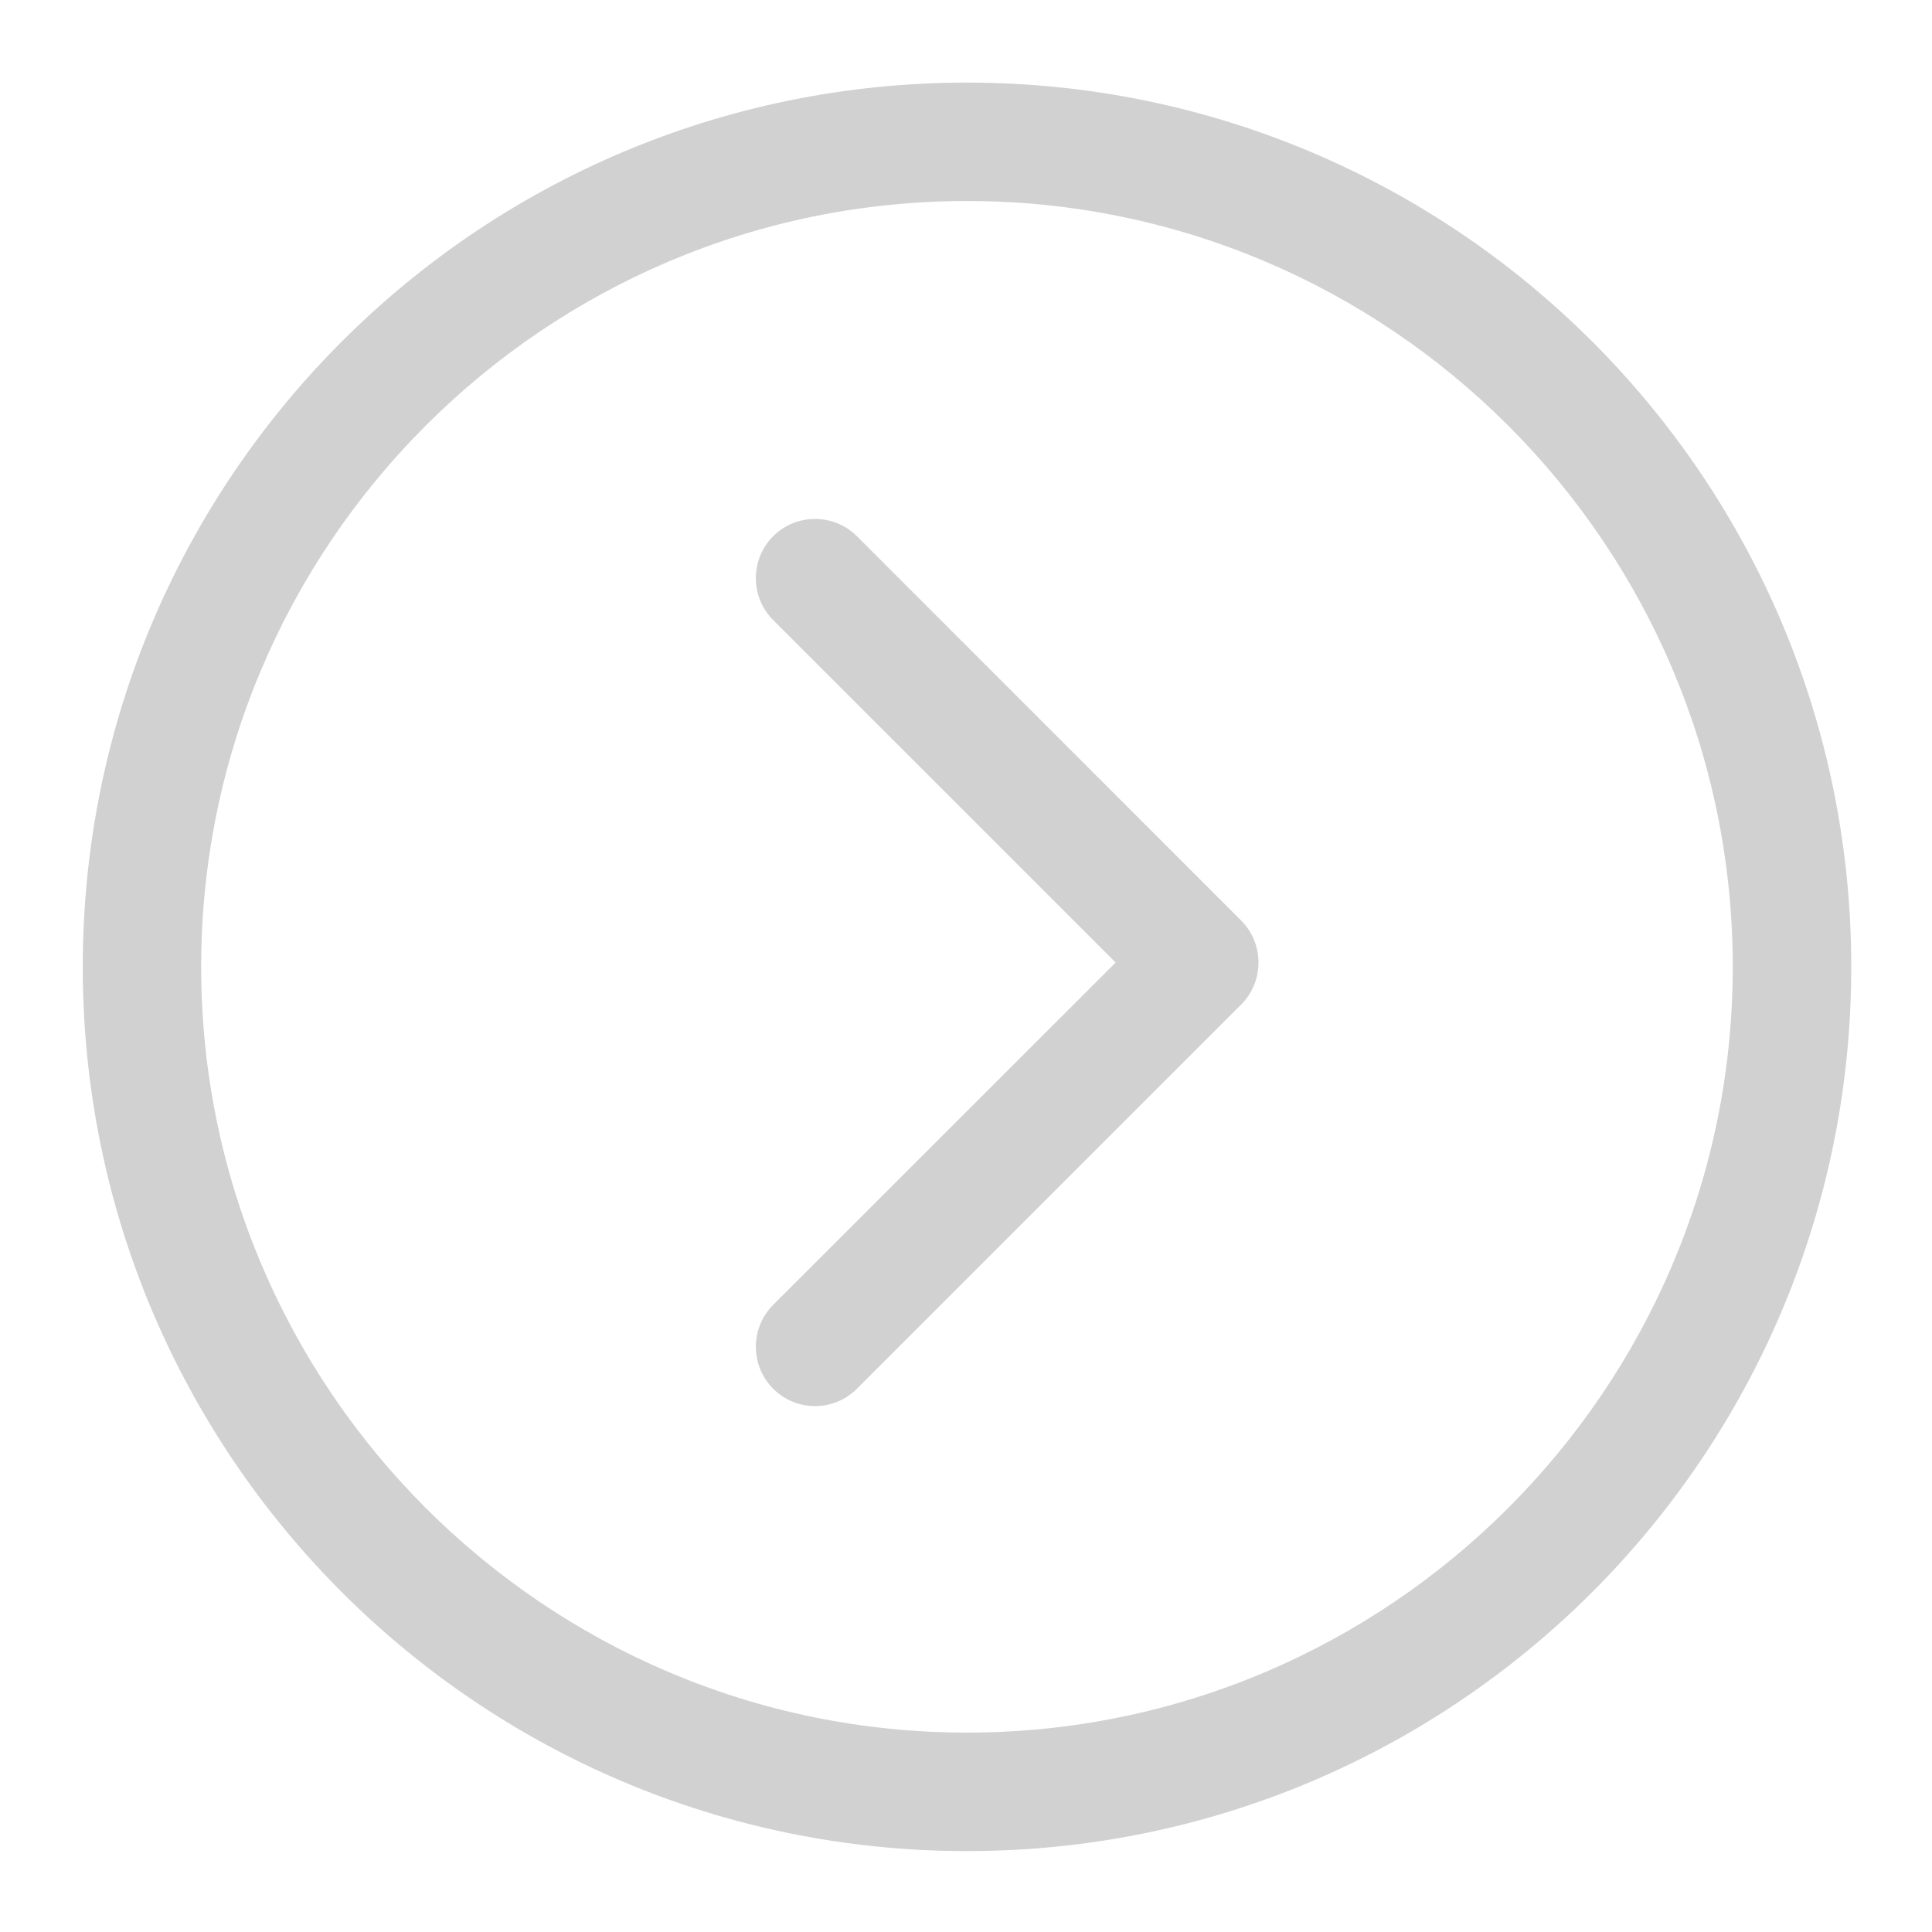
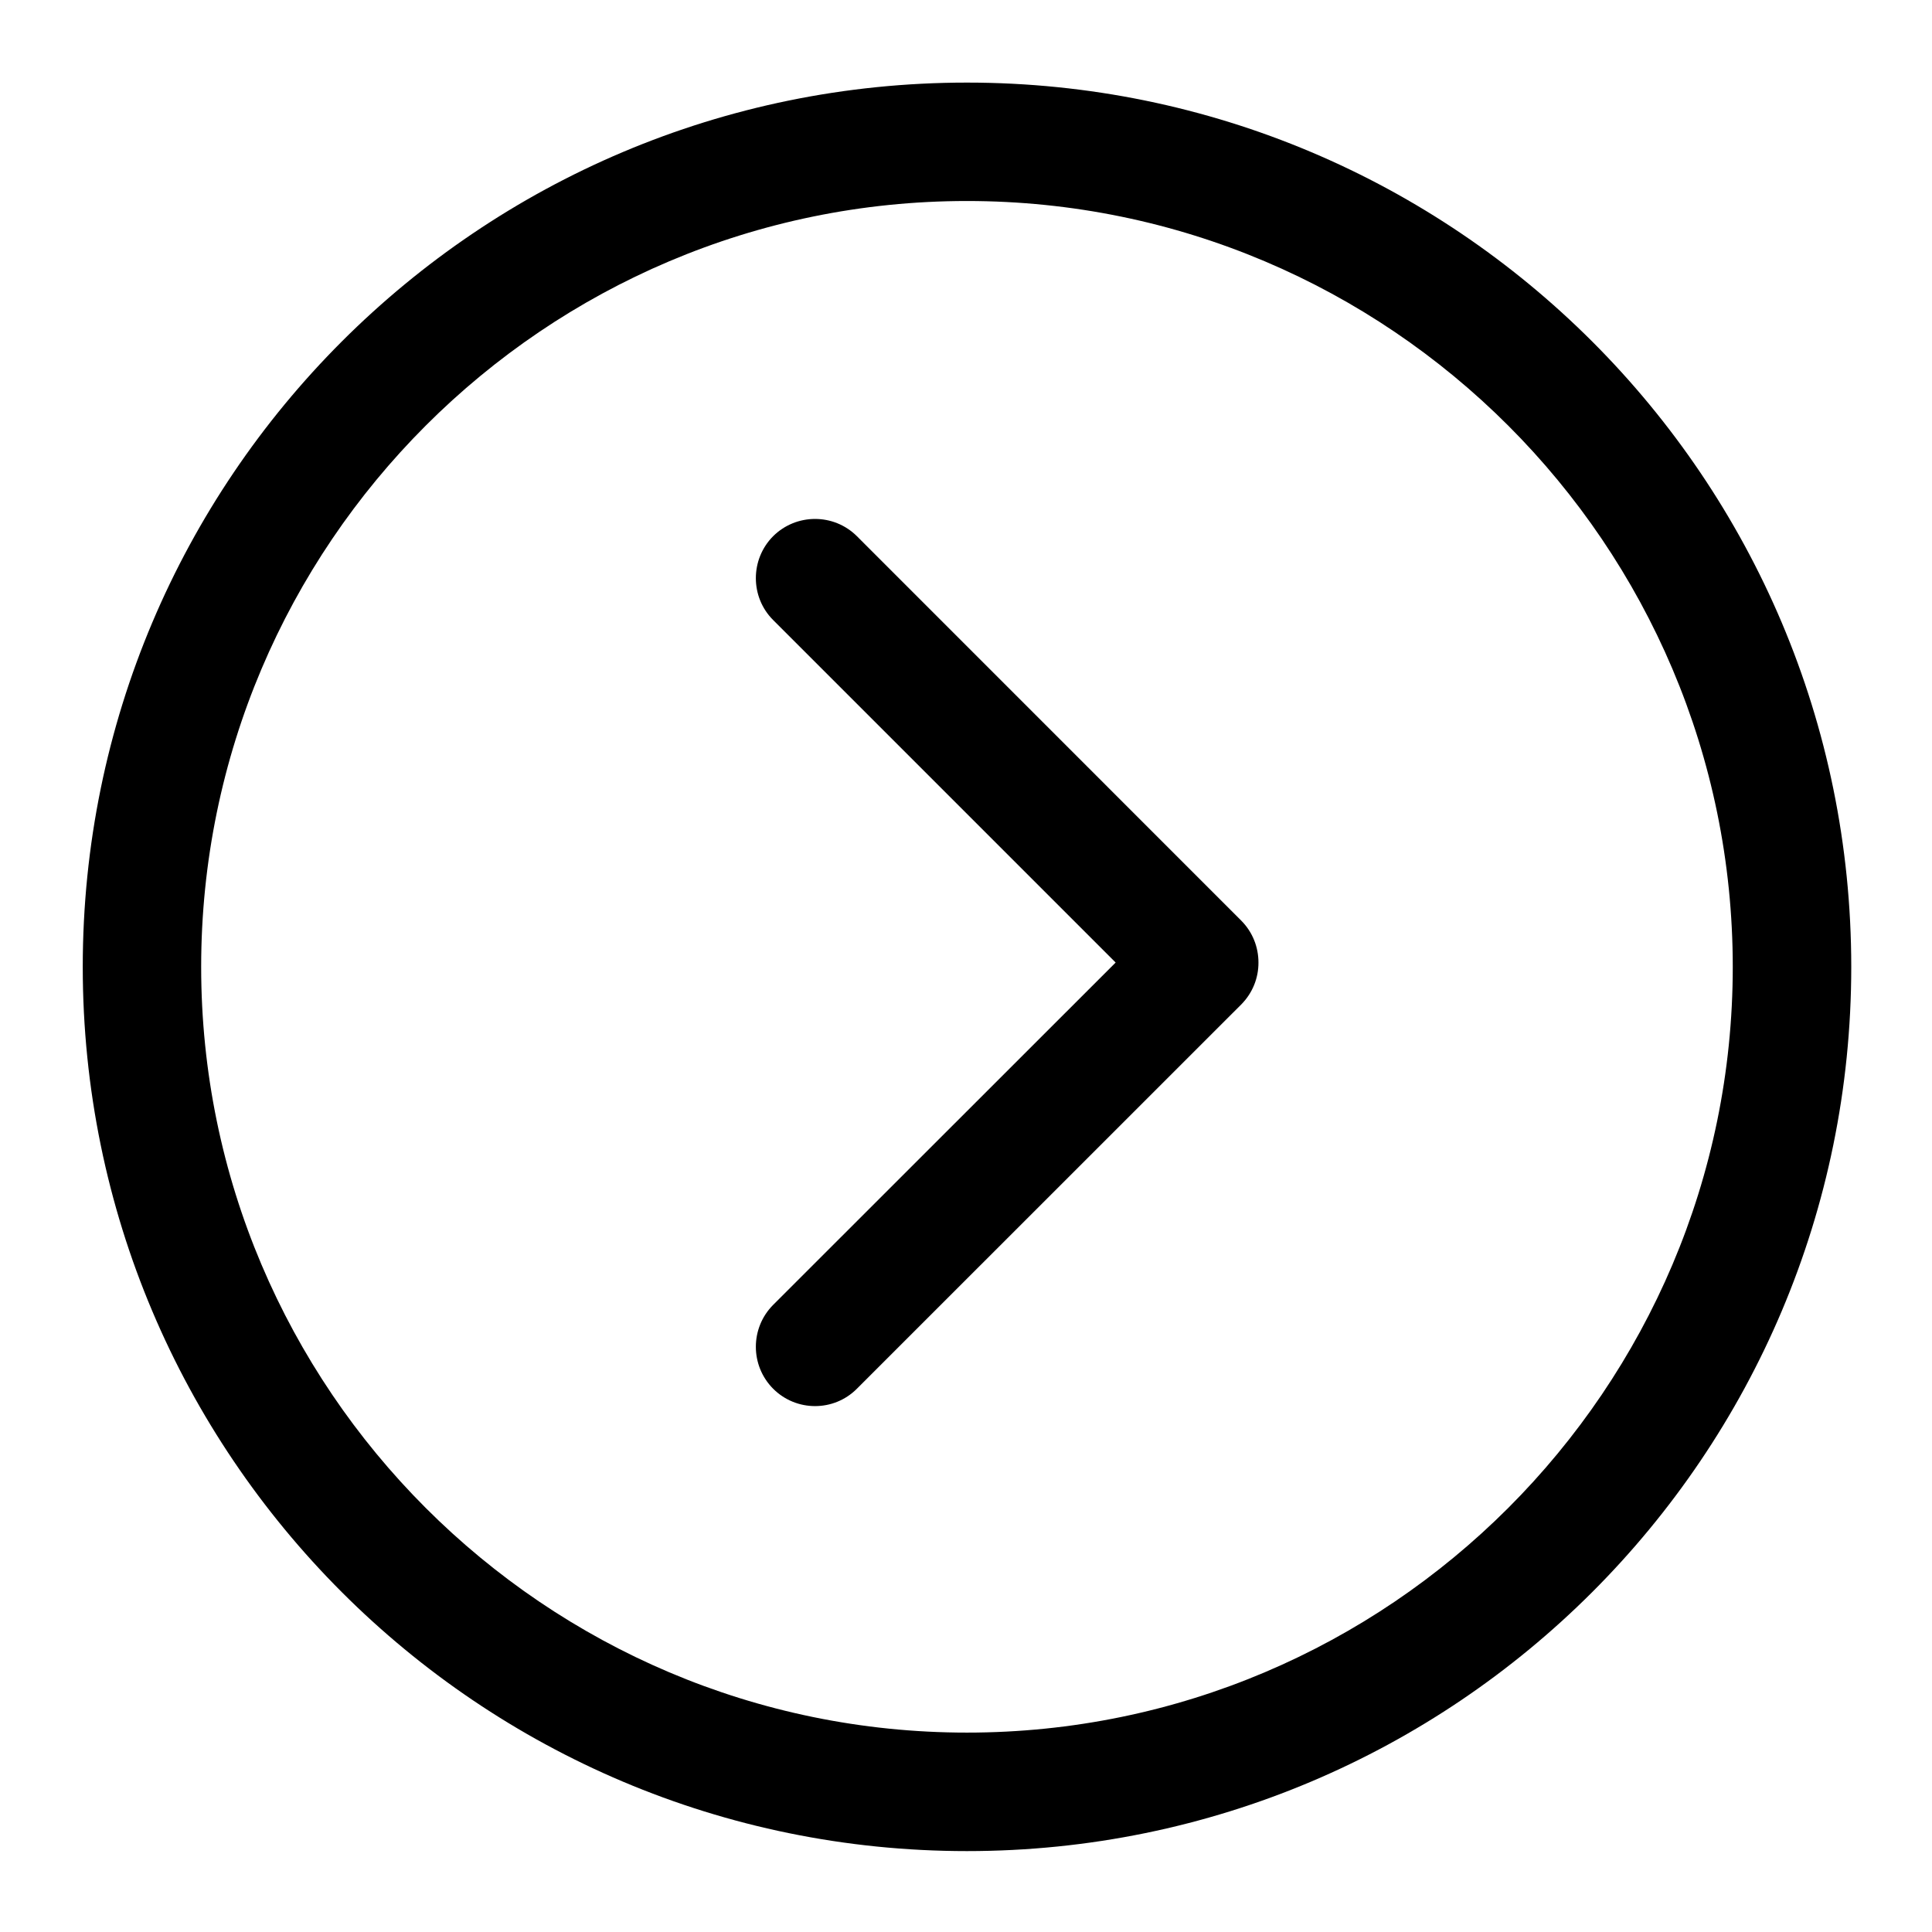
<svg xmlns="http://www.w3.org/2000/svg" width="22" height="22" viewBox="0 0 24 24">
-   <path fill="#d1d1d1" d="M15.417,11.434 C15.417,11.434 10.645,6.661 10.645,6.661 C10.358,6.375 9.892,6.375 9.604,6.661 C9.318,6.949 9.318,7.416 9.604,7.702 C9.604,7.702 13.859,11.957 13.859,11.957 C13.859,11.957 9.604,16.21 9.604,16.21 C9.318,16.498 9.318,16.963 9.604,17.251 C9.892,17.539 10.358,17.539 10.645,17.251 C10.645,17.251 15.417,12.48 15.417,12.48 C15.562,12.335 15.634,12.145 15.633,11.957 C15.633,11.767 15.562,11.579 15.417,11.434 ZM12.012,1.026 C5.946,1.026 1.028,5.943 1.028,12.011 C1.028,18.076 5.946,22.995 12.012,22.995 C18.079,22.995 22.997,18.076 22.997,12.011 C22.997,5.943 18.079,1.026 12.012,1.026 ZM12.012,21.523 C6.768,21.523 2.499,17.253 2.499,12.011 C2.499,6.765 6.768,2.497 12.012,2.497 C17.257,2.497 21.525,6.765 21.525,12.011 C21.525,17.253 17.257,21.523 12.012,21.523 Z" />
+   <path d="M15.417,11.434 C15.417,11.434 10.645,6.661 10.645,6.661 C10.358,6.375 9.892,6.375 9.604,6.661 C9.318,6.949 9.318,7.416 9.604,7.702 C9.604,7.702 13.859,11.957 13.859,11.957 C13.859,11.957 9.604,16.21 9.604,16.21 C9.318,16.498 9.318,16.963 9.604,17.251 C9.892,17.539 10.358,17.539 10.645,17.251 C10.645,17.251 15.417,12.48 15.417,12.48 C15.562,12.335 15.634,12.145 15.633,11.957 C15.633,11.767 15.562,11.579 15.417,11.434 ZM12.012,1.026 C5.946,1.026 1.028,5.943 1.028,12.011 C1.028,18.076 5.946,22.995 12.012,22.995 C18.079,22.995 22.997,18.076 22.997,12.011 C22.997,5.943 18.079,1.026 12.012,1.026 ZM12.012,21.523 C6.768,21.523 2.499,17.253 2.499,12.011 C2.499,6.765 6.768,2.497 12.012,2.497 C17.257,2.497 21.525,6.765 21.525,12.011 C21.525,17.253 17.257,21.523 12.012,21.523 Z" />
</svg>
